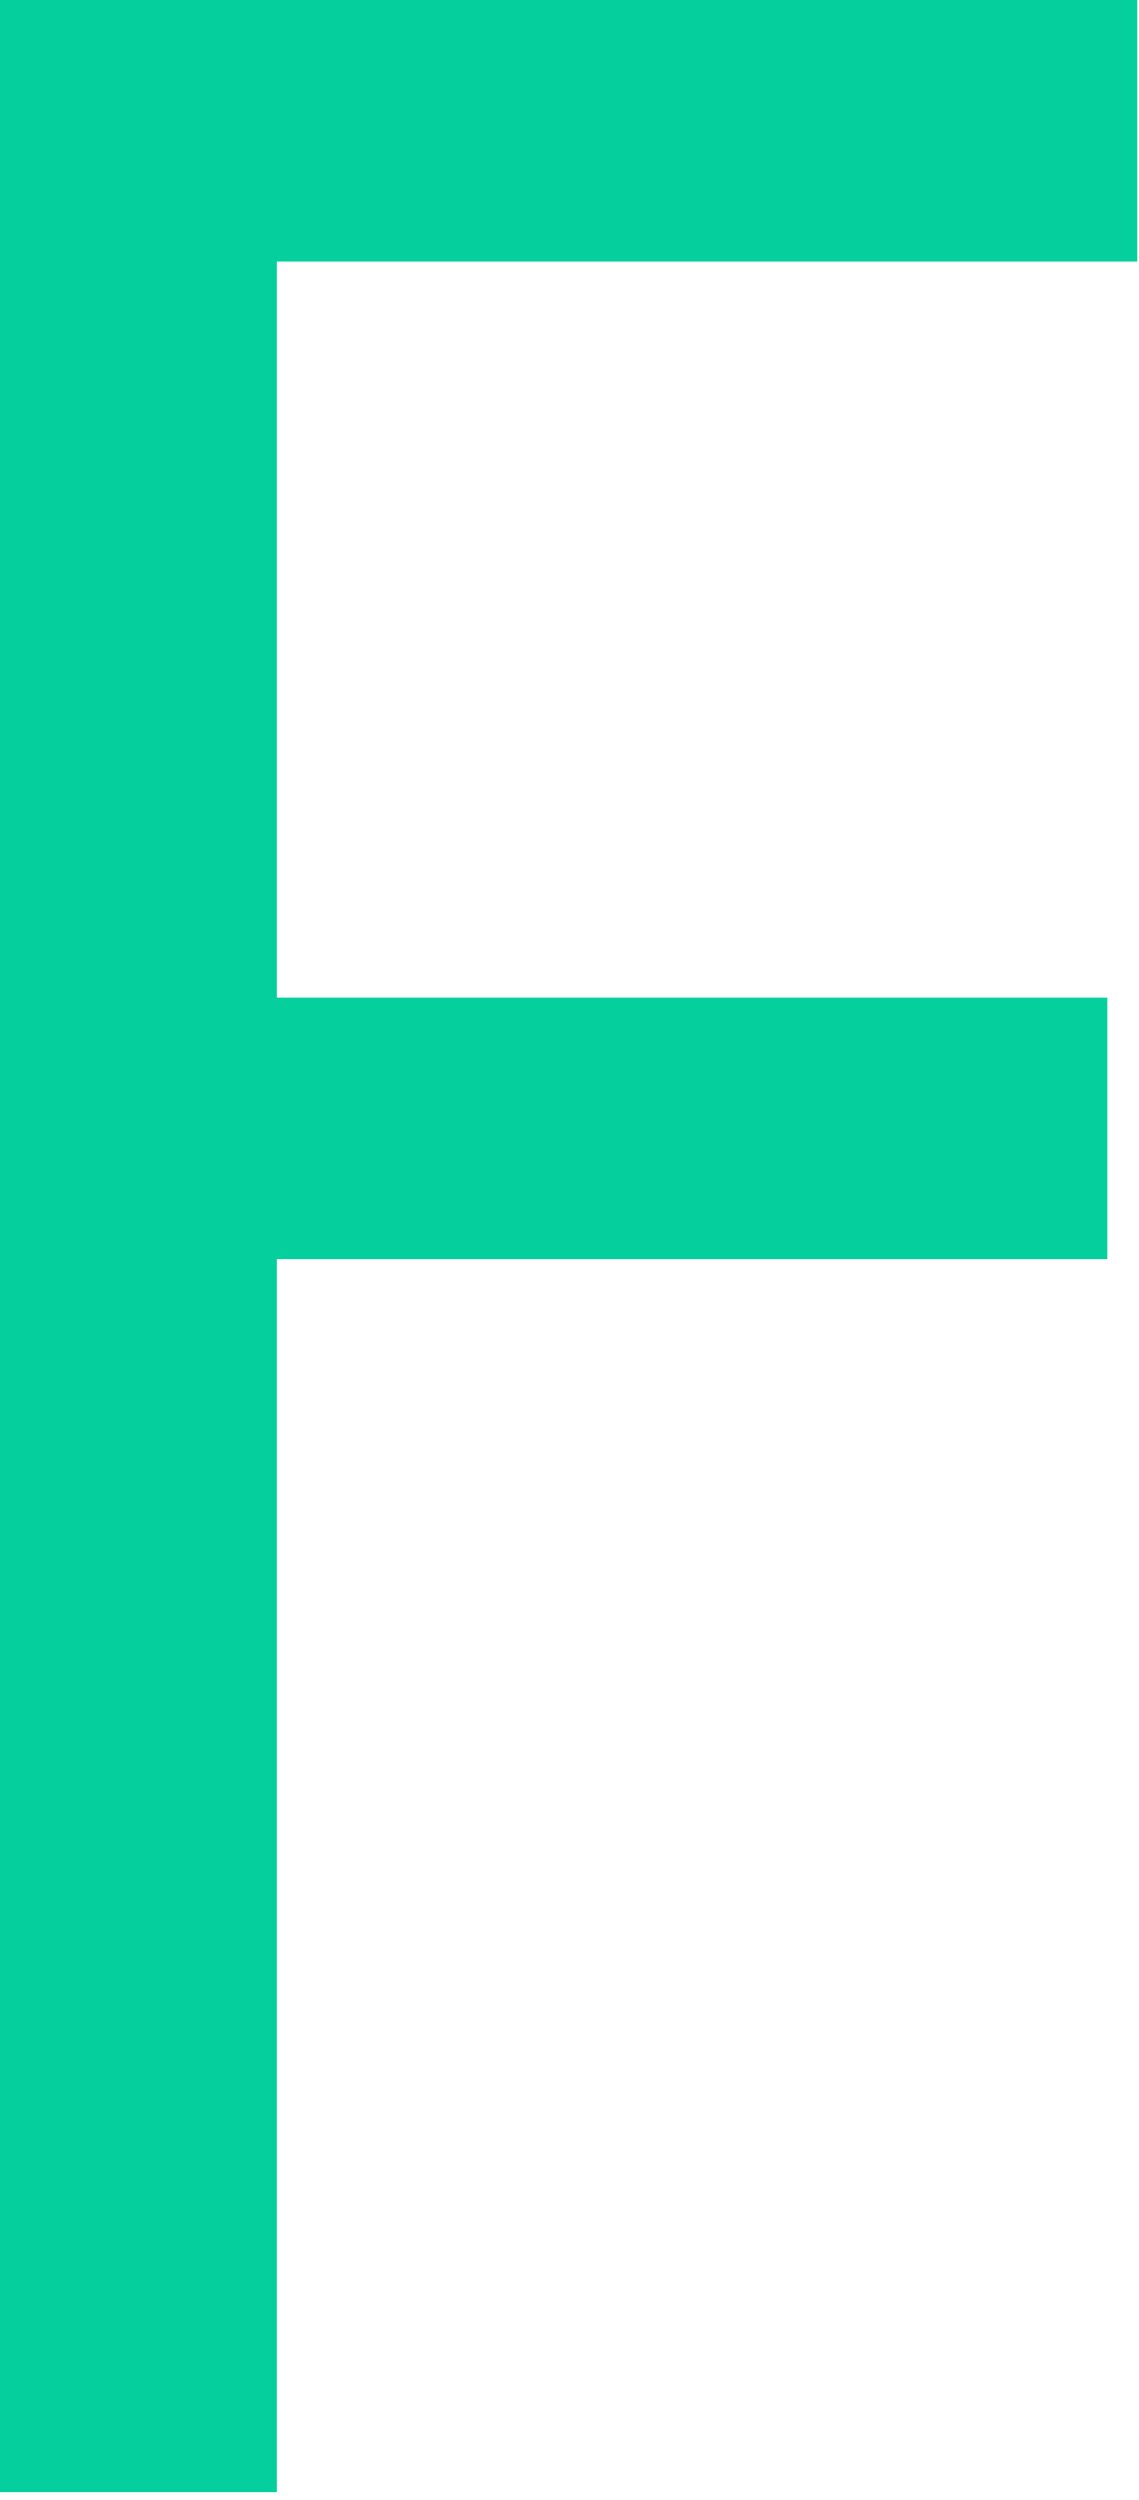
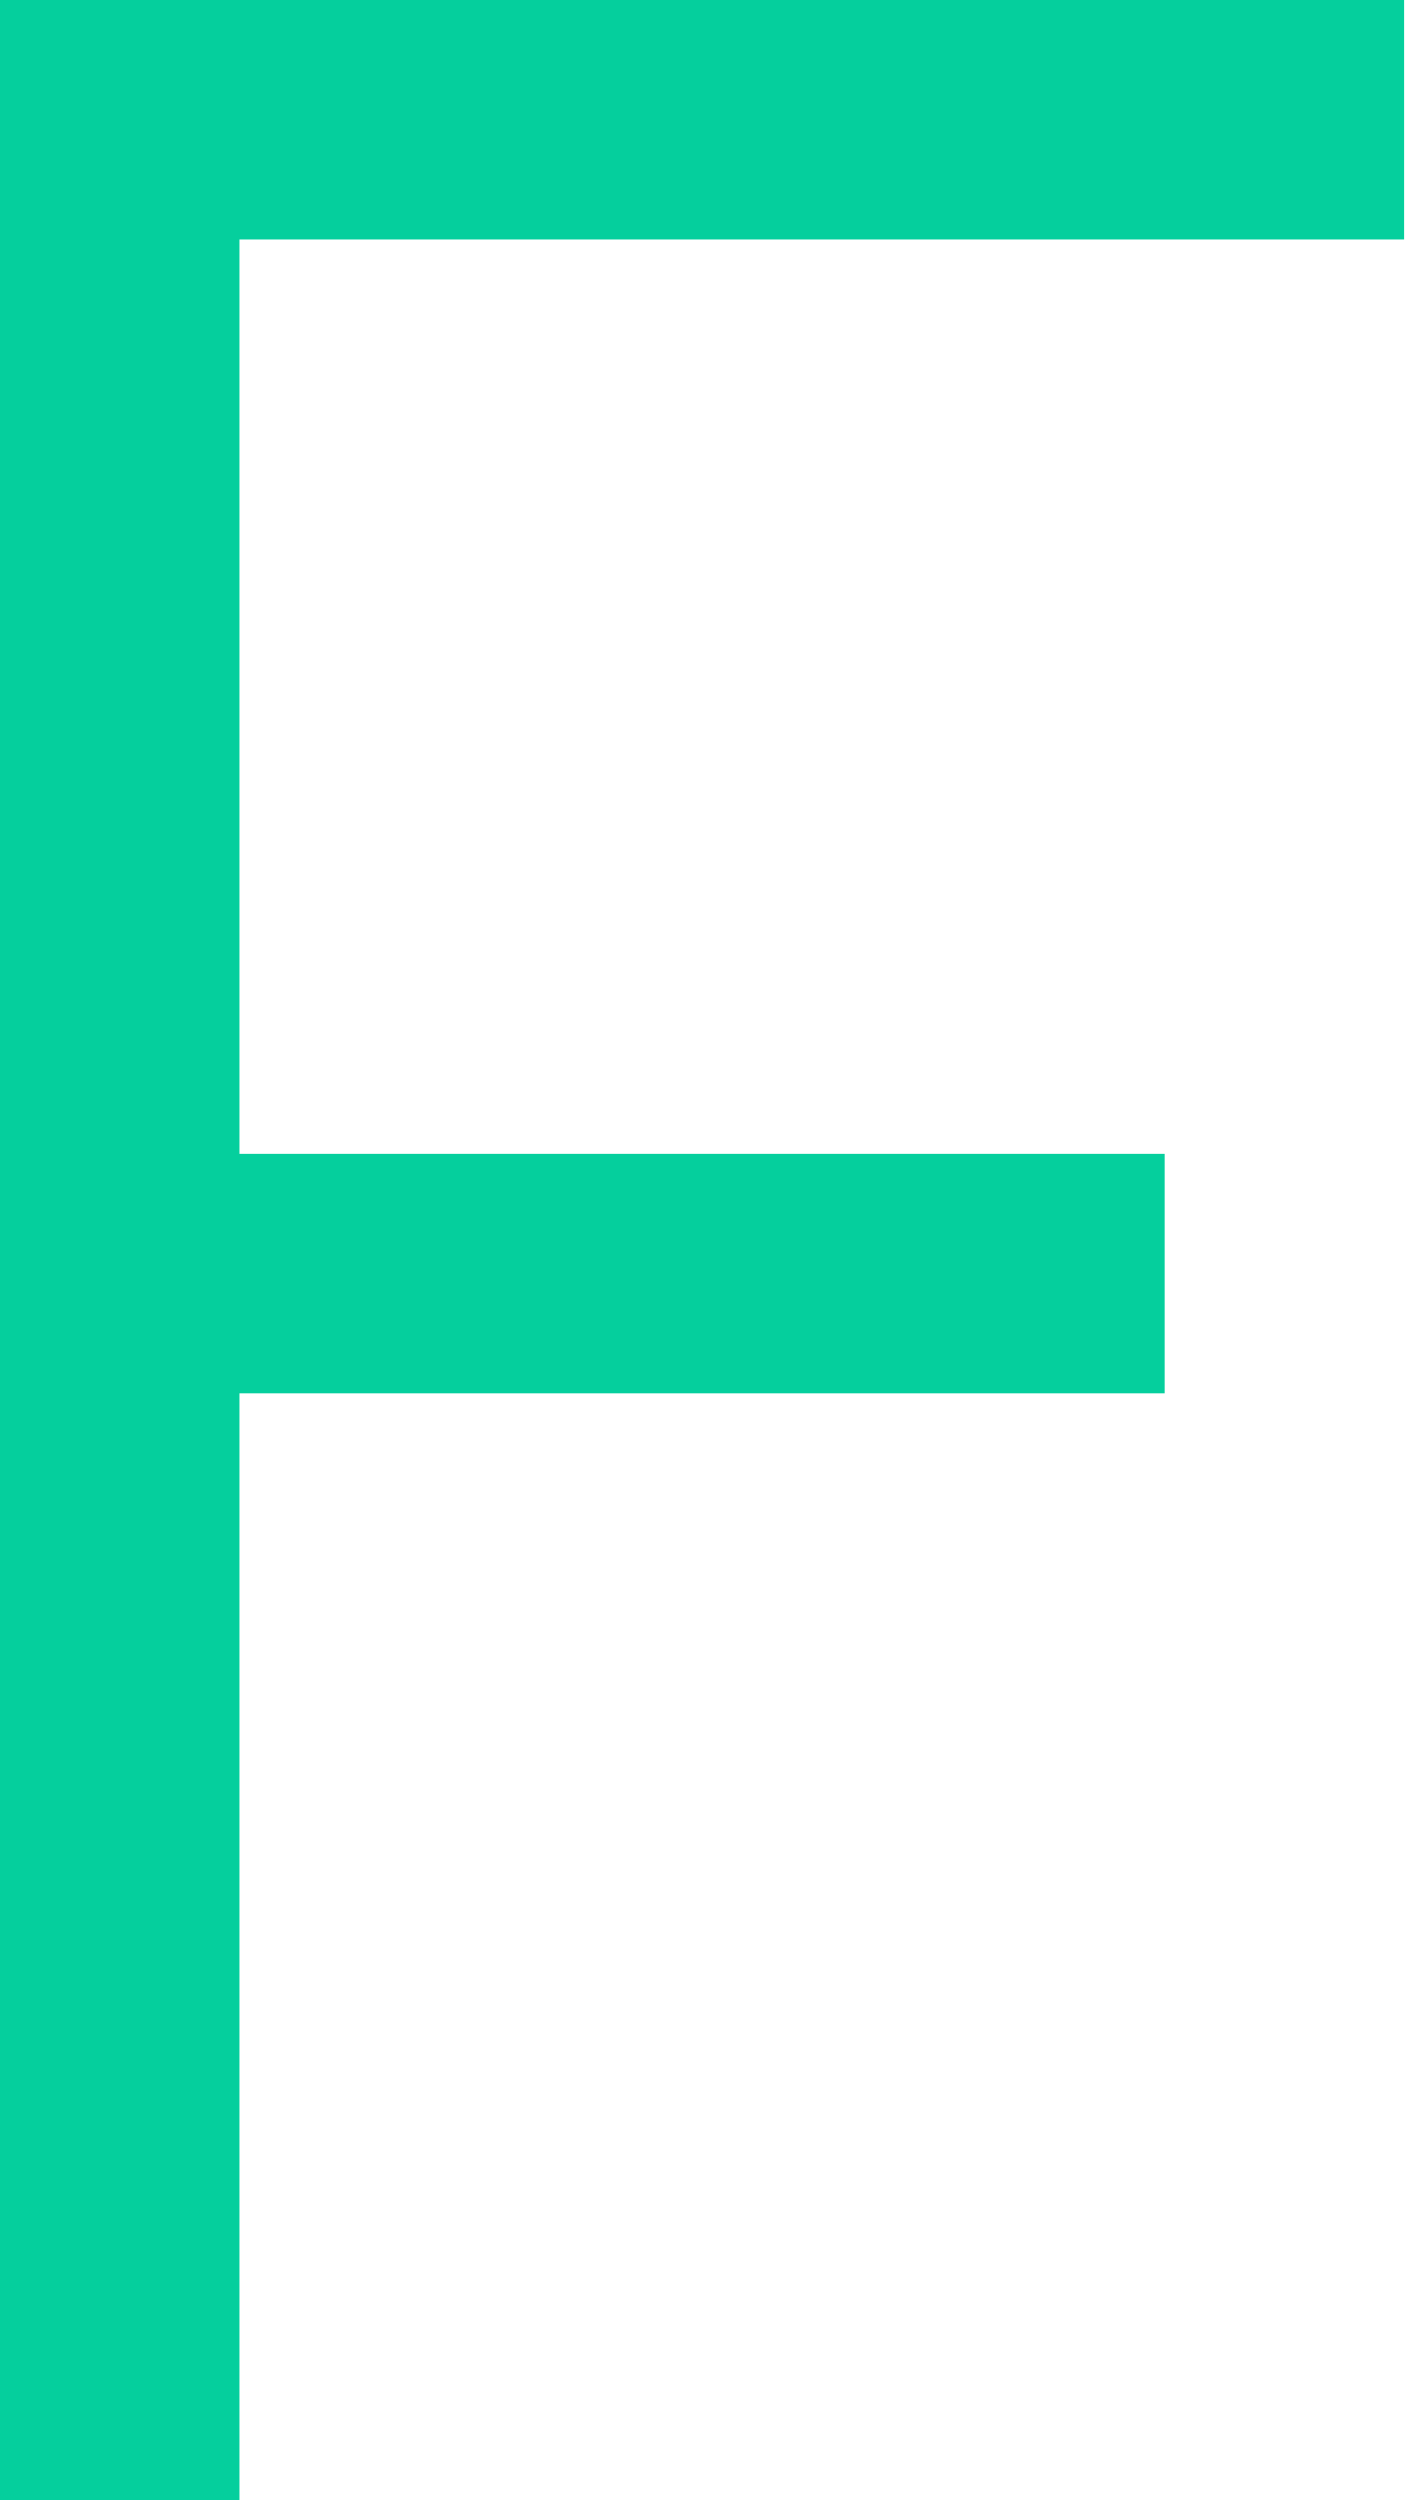
- <svg xmlns="http://www.w3.org/2000/svg" width="61px" height="134px" viewBox="0 0 61 134" version="1.1">
-   <defs />
+ <svg xmlns="http://www.w3.org/2000/svg" width="82px" height="146px" viewBox="0 0 82 146" version="1.1">
  <g id="Page-1" stroke="none" stroke-width="1" fill="none" fill-rule="evenodd">
-     <polygon id="Fill-4" fill="#05CF9D" points="0 0 0 133.58 14.838 133.58 14.838 67.491 59.353 67.491 59.353 53.472 14.838 53.472 14.838 14.019 60.957 14.019 60.957 0" />
+     <polygon id="Path" fill="#05CF9D" points="0 0 0 146 13.984 146 13.984 81.37 68.016 81.37 68.016 67.385 13.984 67.385 13.984 13.985 82 13.985 82 0" />
  </g>
</svg>
